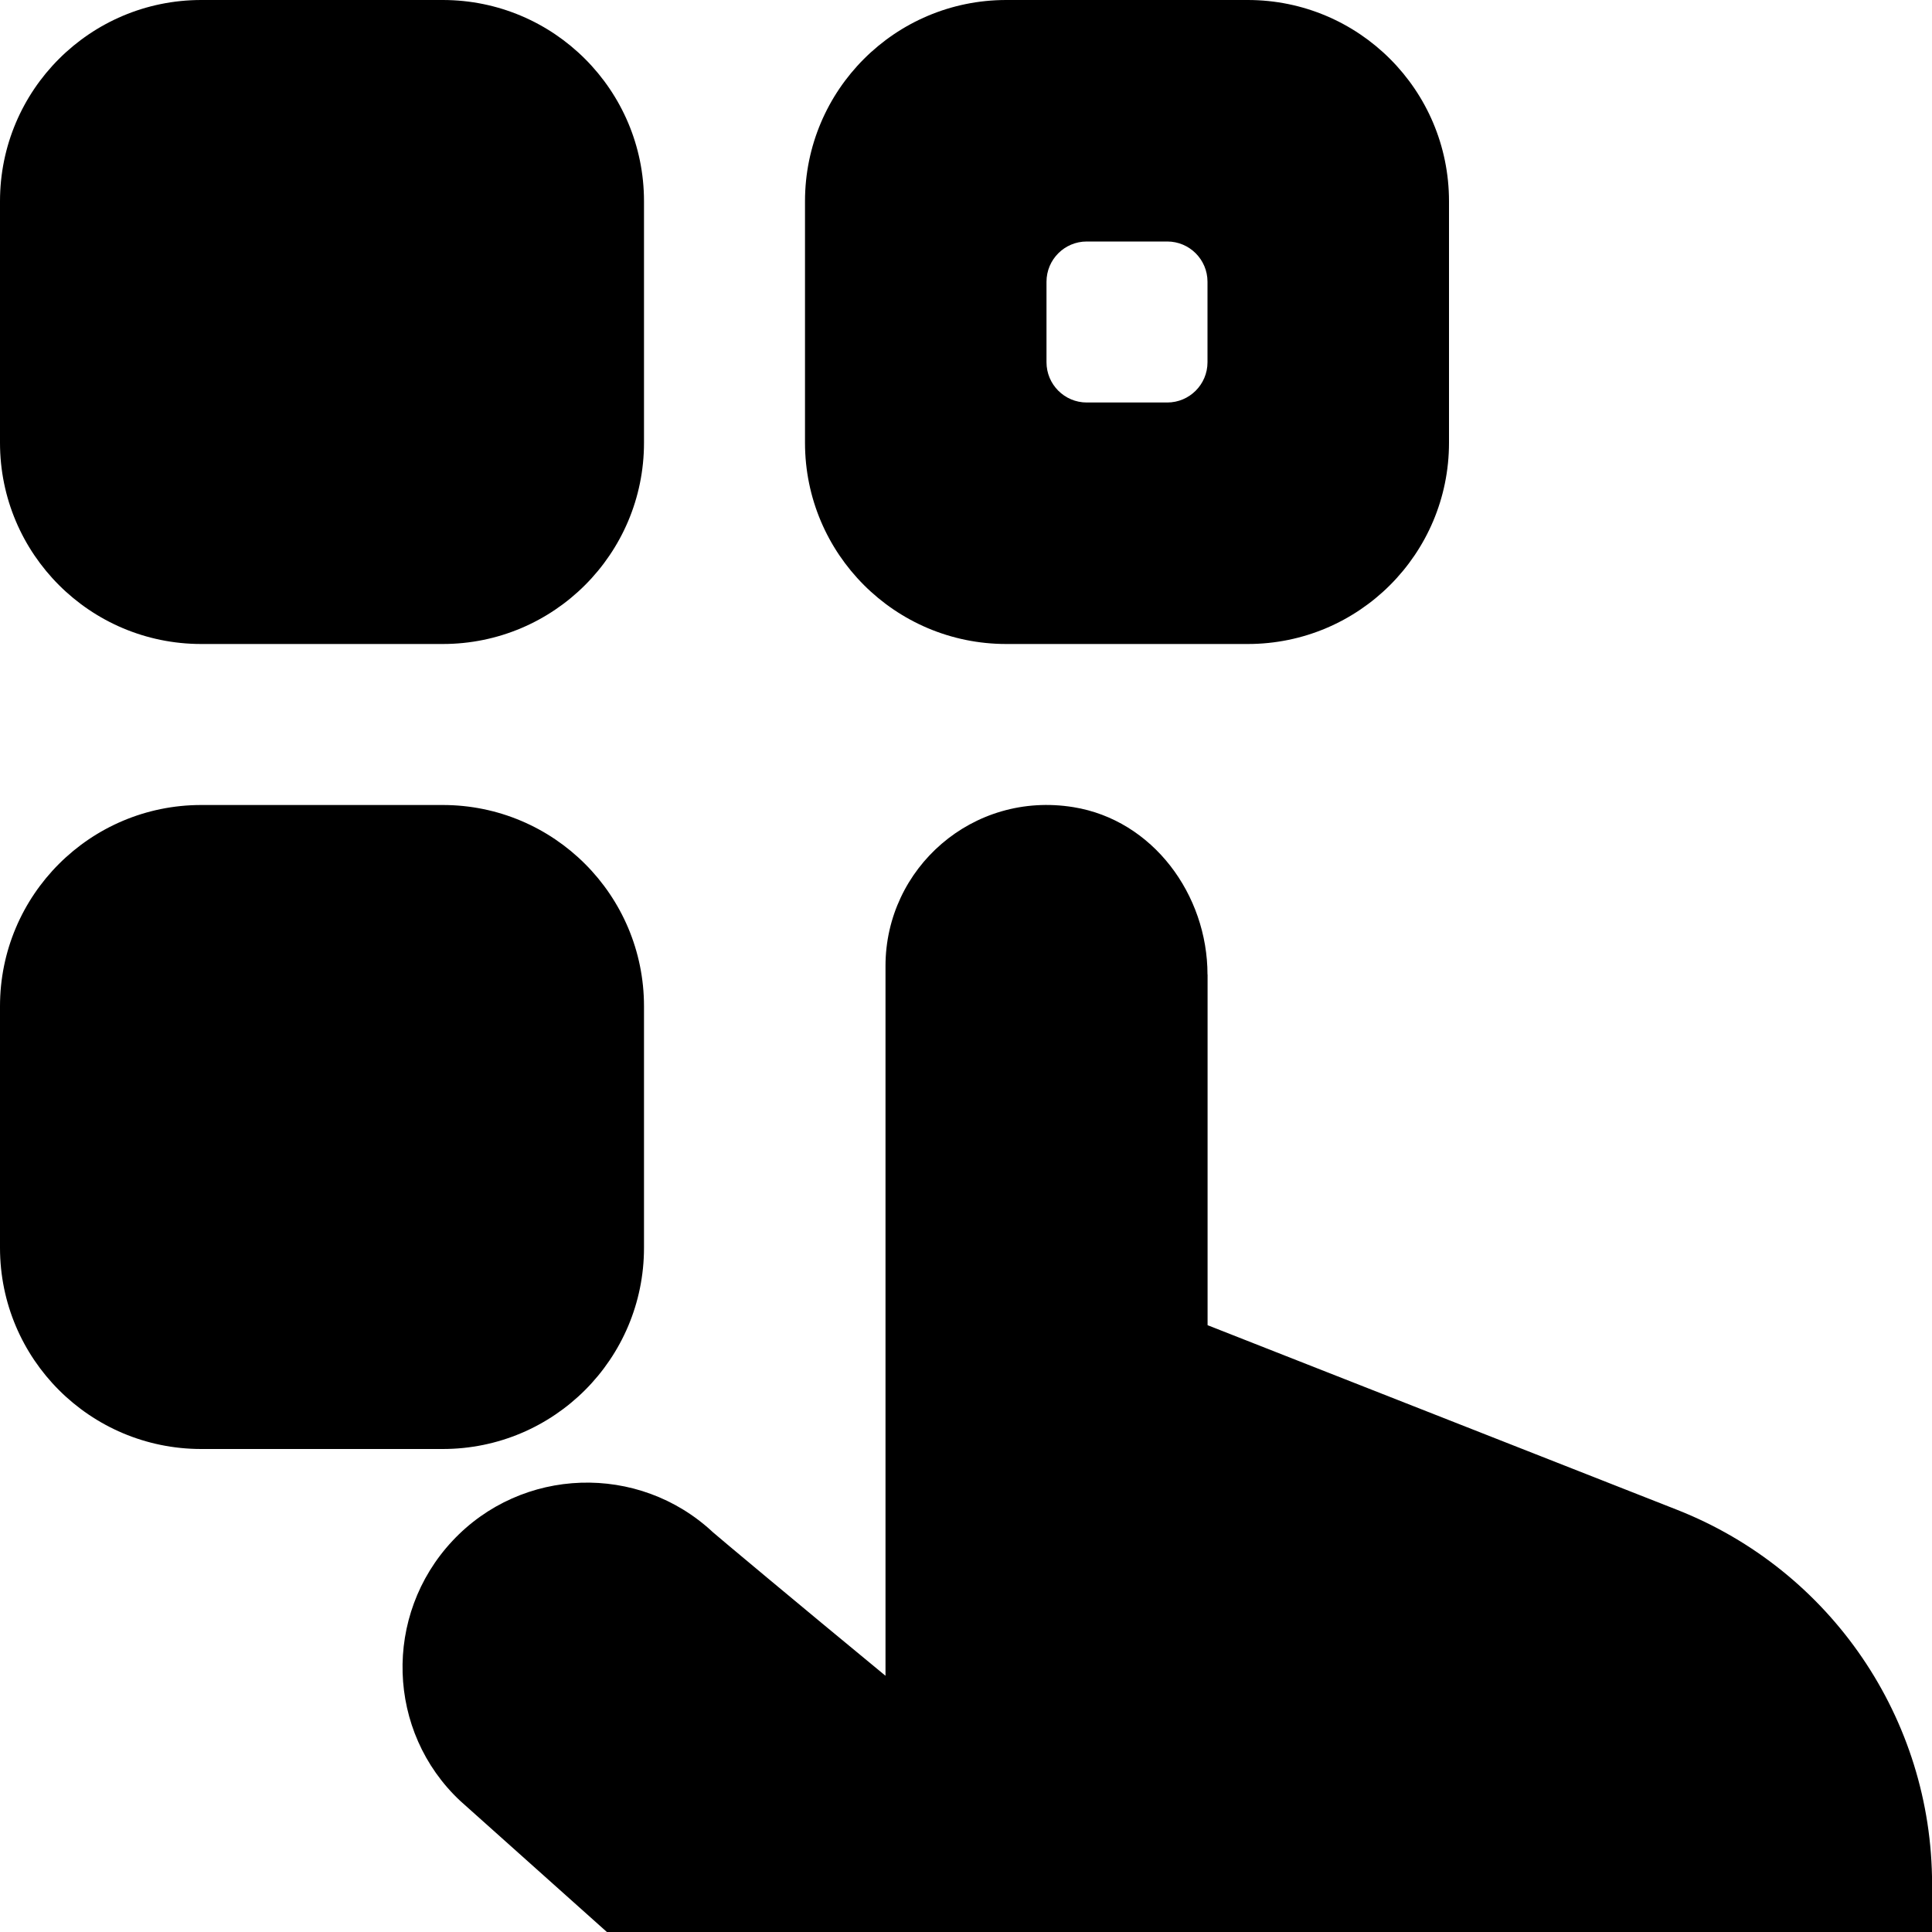
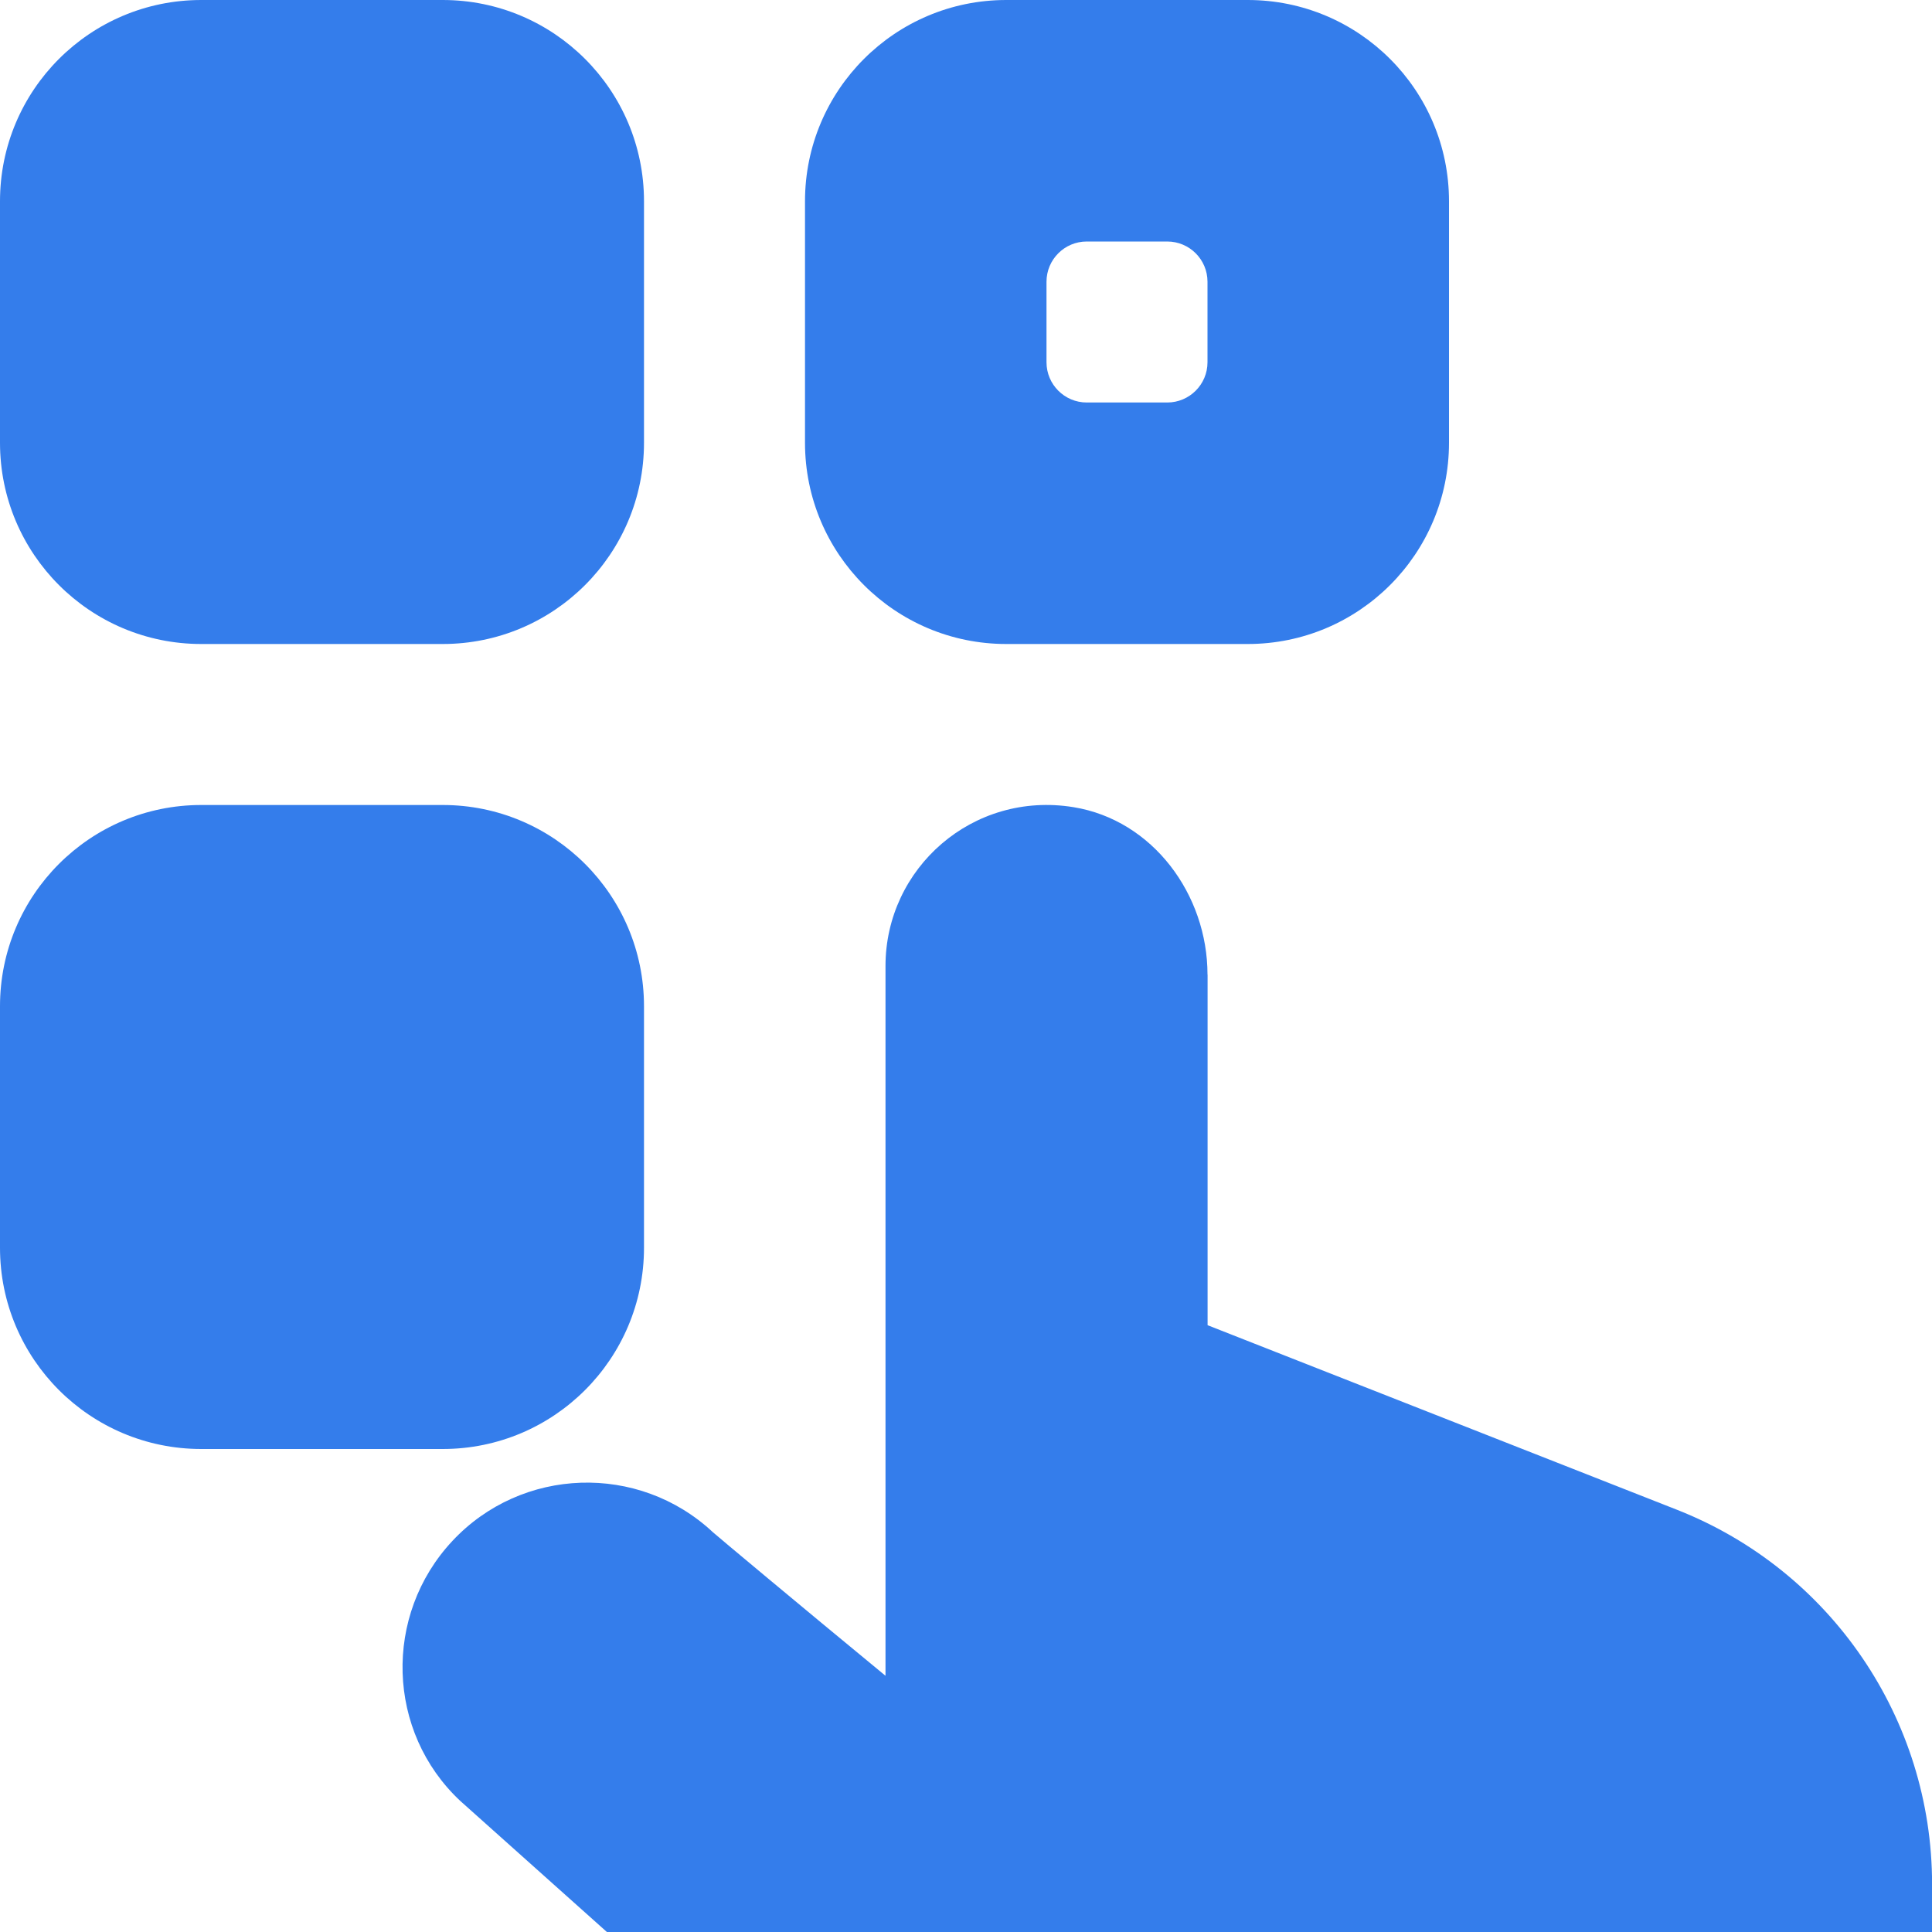
- <svg xmlns="http://www.w3.org/2000/svg" id="Layer_1" data-name="Layer 1" viewBox="0 0 24 24">
+ <svg xmlns="http://www.w3.org/2000/svg" id="Layer_1" data-name="Layer 1" viewBox="0 0 24 24" fill="#347DEB">
  <path d="m5.5,8h-3c-1.381,0-2.5-1.119-2.5-2.5v-3C0,1.119,1.119,0,2.5,0h3c1.381,0,2.5,1.119,2.5,2.5v3c0,1.381-1.119,2.5-2.5,2.5Zm0,10h-3c-1.381,0-2.5-1.119-2.5-2.5v-3c0-1.381,1.119-2.5,2.5-2.5h3c1.381,0,2.5,1.119,2.5,2.5v3c0,1.381-1.119,2.5-2.5,2.5ZM15.5,0h-3c-1.381,0-2.5,1.119-2.5,2.5v3c0,1.381,1.119,2.5,2.5,2.5h3c1.381,0,2.5-1.119,2.5-2.5v-3c0-1.381-1.119-2.5-2.5-2.5Zm-.5,4.5c0,.276-.224.5-.5.5h-1c-.276,0-.5-.224-.5-.5v-1c0-.276.224-.5.5-.5h1c.276,0,.5.224.5.5v1Zm0,7.607c0-.996-.681-1.92-1.664-2.08-1.253-.204-2.336.758-2.336,1.973v8.817c-1.076-.886-2.111-1.752-2.145-1.784-.922-.861-2.373-.813-3.235.109-.863.923-.819,2.372.098,3.23l1.821,1.628h16.462v-.593c0-2.055-1.258-3.901-3.171-4.653l-5.829-2.292v-4.355Z" />
</svg>
